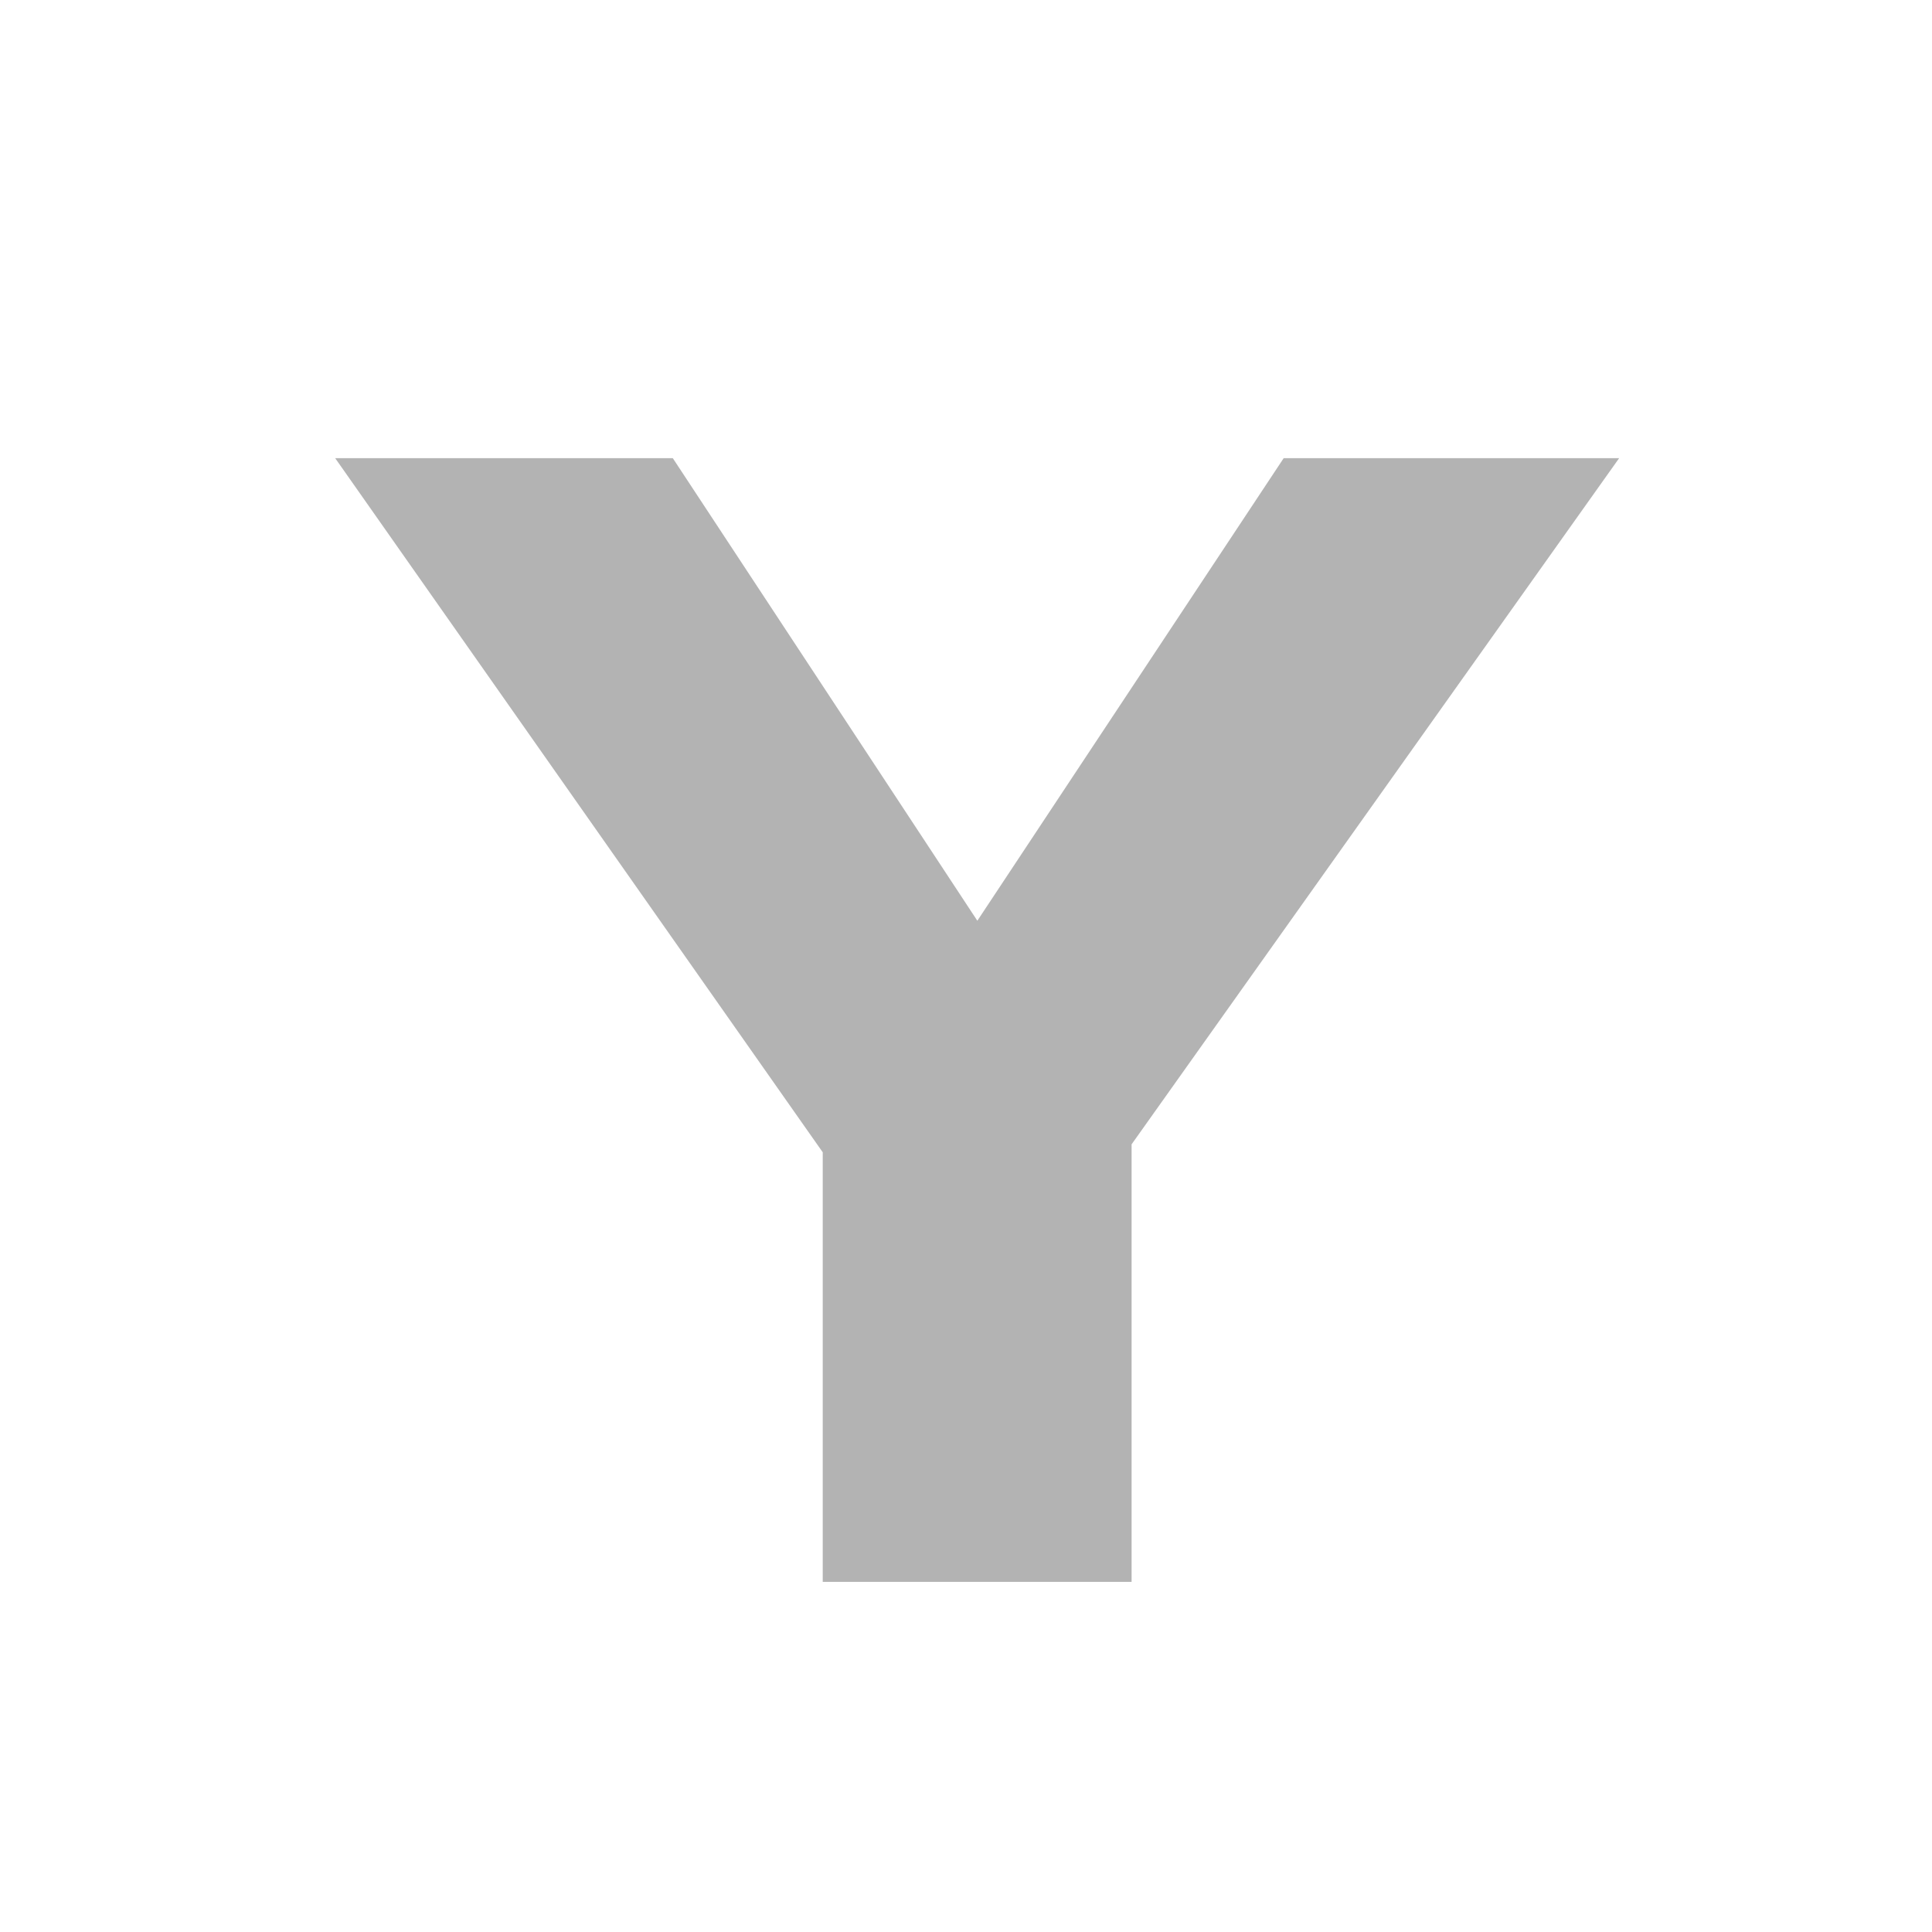
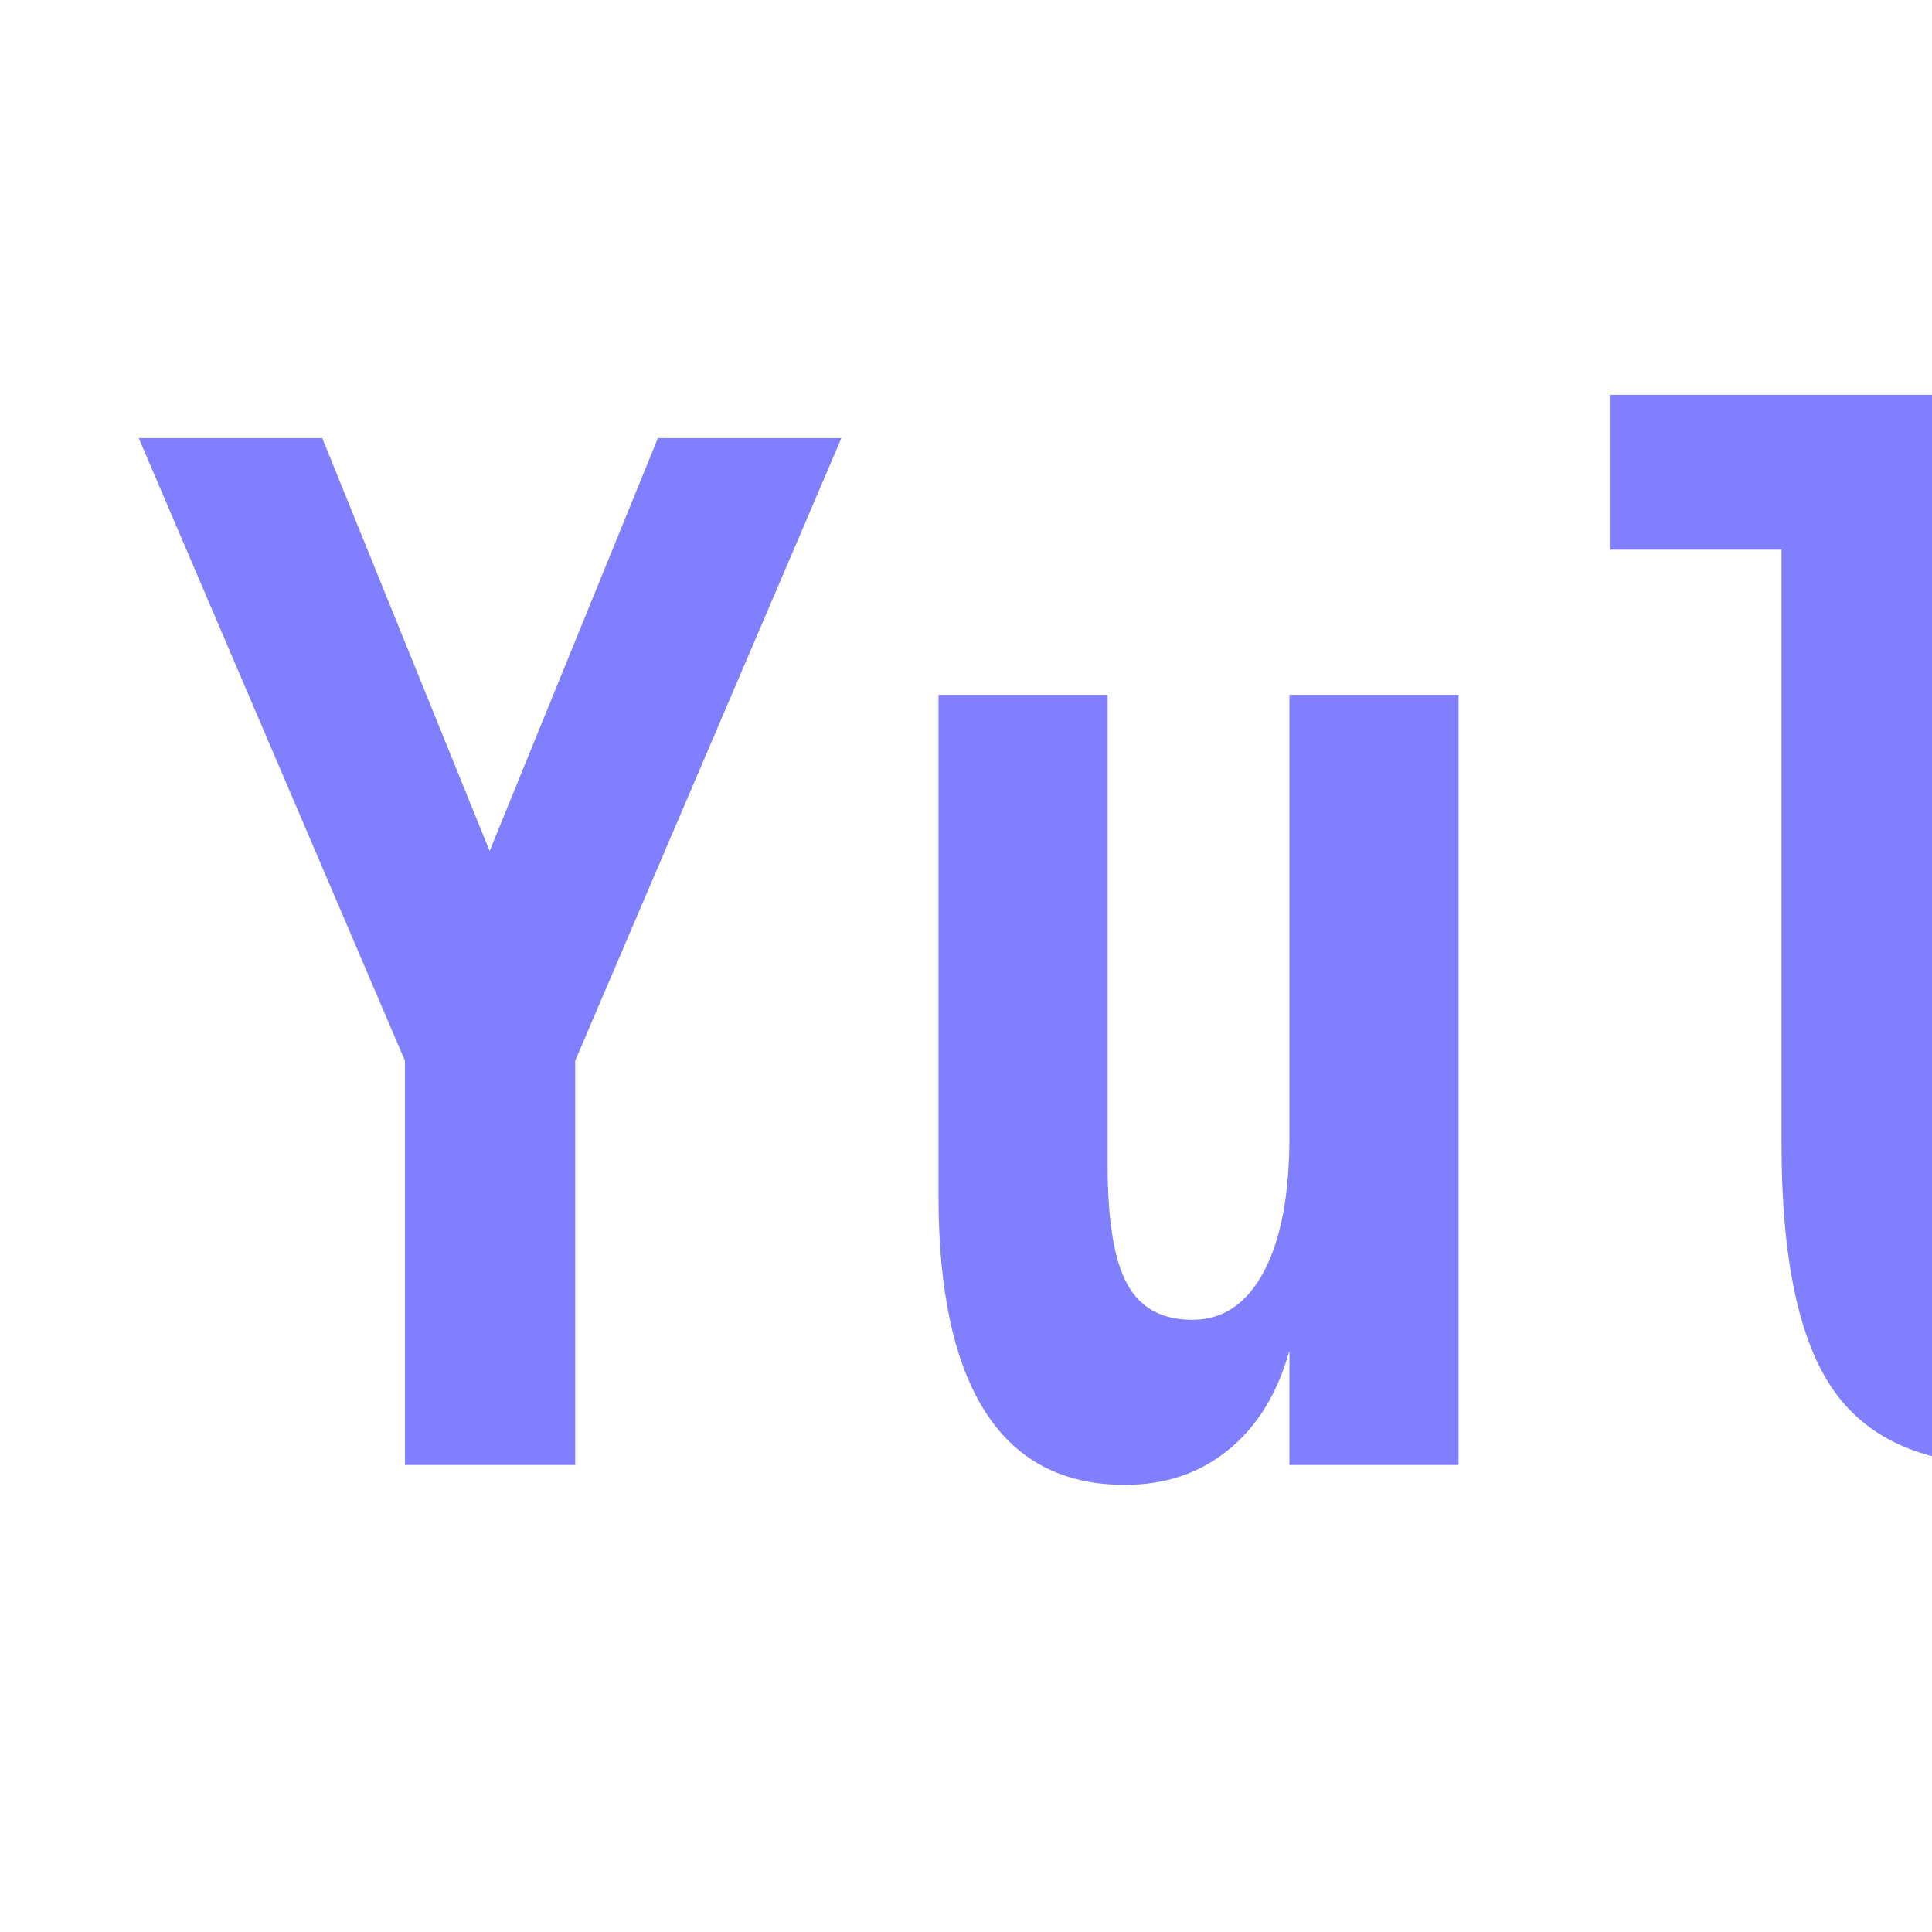
<svg xmlns="http://www.w3.org/2000/svg" width="96mm" height="96mm" viewBox="0 0 96 96" version="1.1" id="svg5">
  <defs id="defs2">
    <rect x="276.411" y="604.971" width="195.382" height="146.33" id="rect240" />
  </defs>
  <g id="layer1">
    <text xml:space="preserve" style="font-size:3.175px;fill:none;stroke-width:2.646" x="56.732" y="112.272" id="text236">
      <tspan id="tspan234" style="stroke-width:2.646" x="56.732" y="112.272">Yul</tspan>
    </text>
    <text xml:space="preserve" transform="scale(0.2645833)" id="text238" style="white-space:pre;shape-inside:url(#rect240);display:inline;fill:none;stroke-width:10" />
-     <text xml:space="preserve" style="font-style:normal;font-variant:normal;font-weight:normal;font-stretch:normal;font-size:89.414px;font-family:Hack;-inkscape-font-specification:Hack;fill:#b3b3b3;stroke-width:33.53" x="14.568" y="89.877" id="text246" transform="scale(1.143411,0.874576)">
-       <tspan id="tspan244" style="font-style:normal;font-variant:normal;font-weight:bold;font-stretch:normal;font-size:89.414px;font-family:Hack;-inkscape-font-specification:'Hack Bold';fill:#b3b3b3;stroke-width:33.53" x="14.568" y="89.877">Y</tspan>
+     <text xml:space="preserve" style="font-weight:bold;font-size:64.128px;font-family:Roboto;-inkscape-font-specification:'Roboto Bold';fill:#8080ff;stroke-width:0.481" x="7.272" y="66.696" id="text347" transform="scale(0.9162182,1.091443)">
+       <tspan id="tspan345" style="font-style:normal;font-variant:normal;font-weight:bold;font-stretch:normal;font-family:Inconsolata;-inkscape-font-specification:'Inconsolata Bold';stroke-width:0.481" x="7.272" y="66.696">Yul</tspan>
    </text>
  </g>
</svg>
